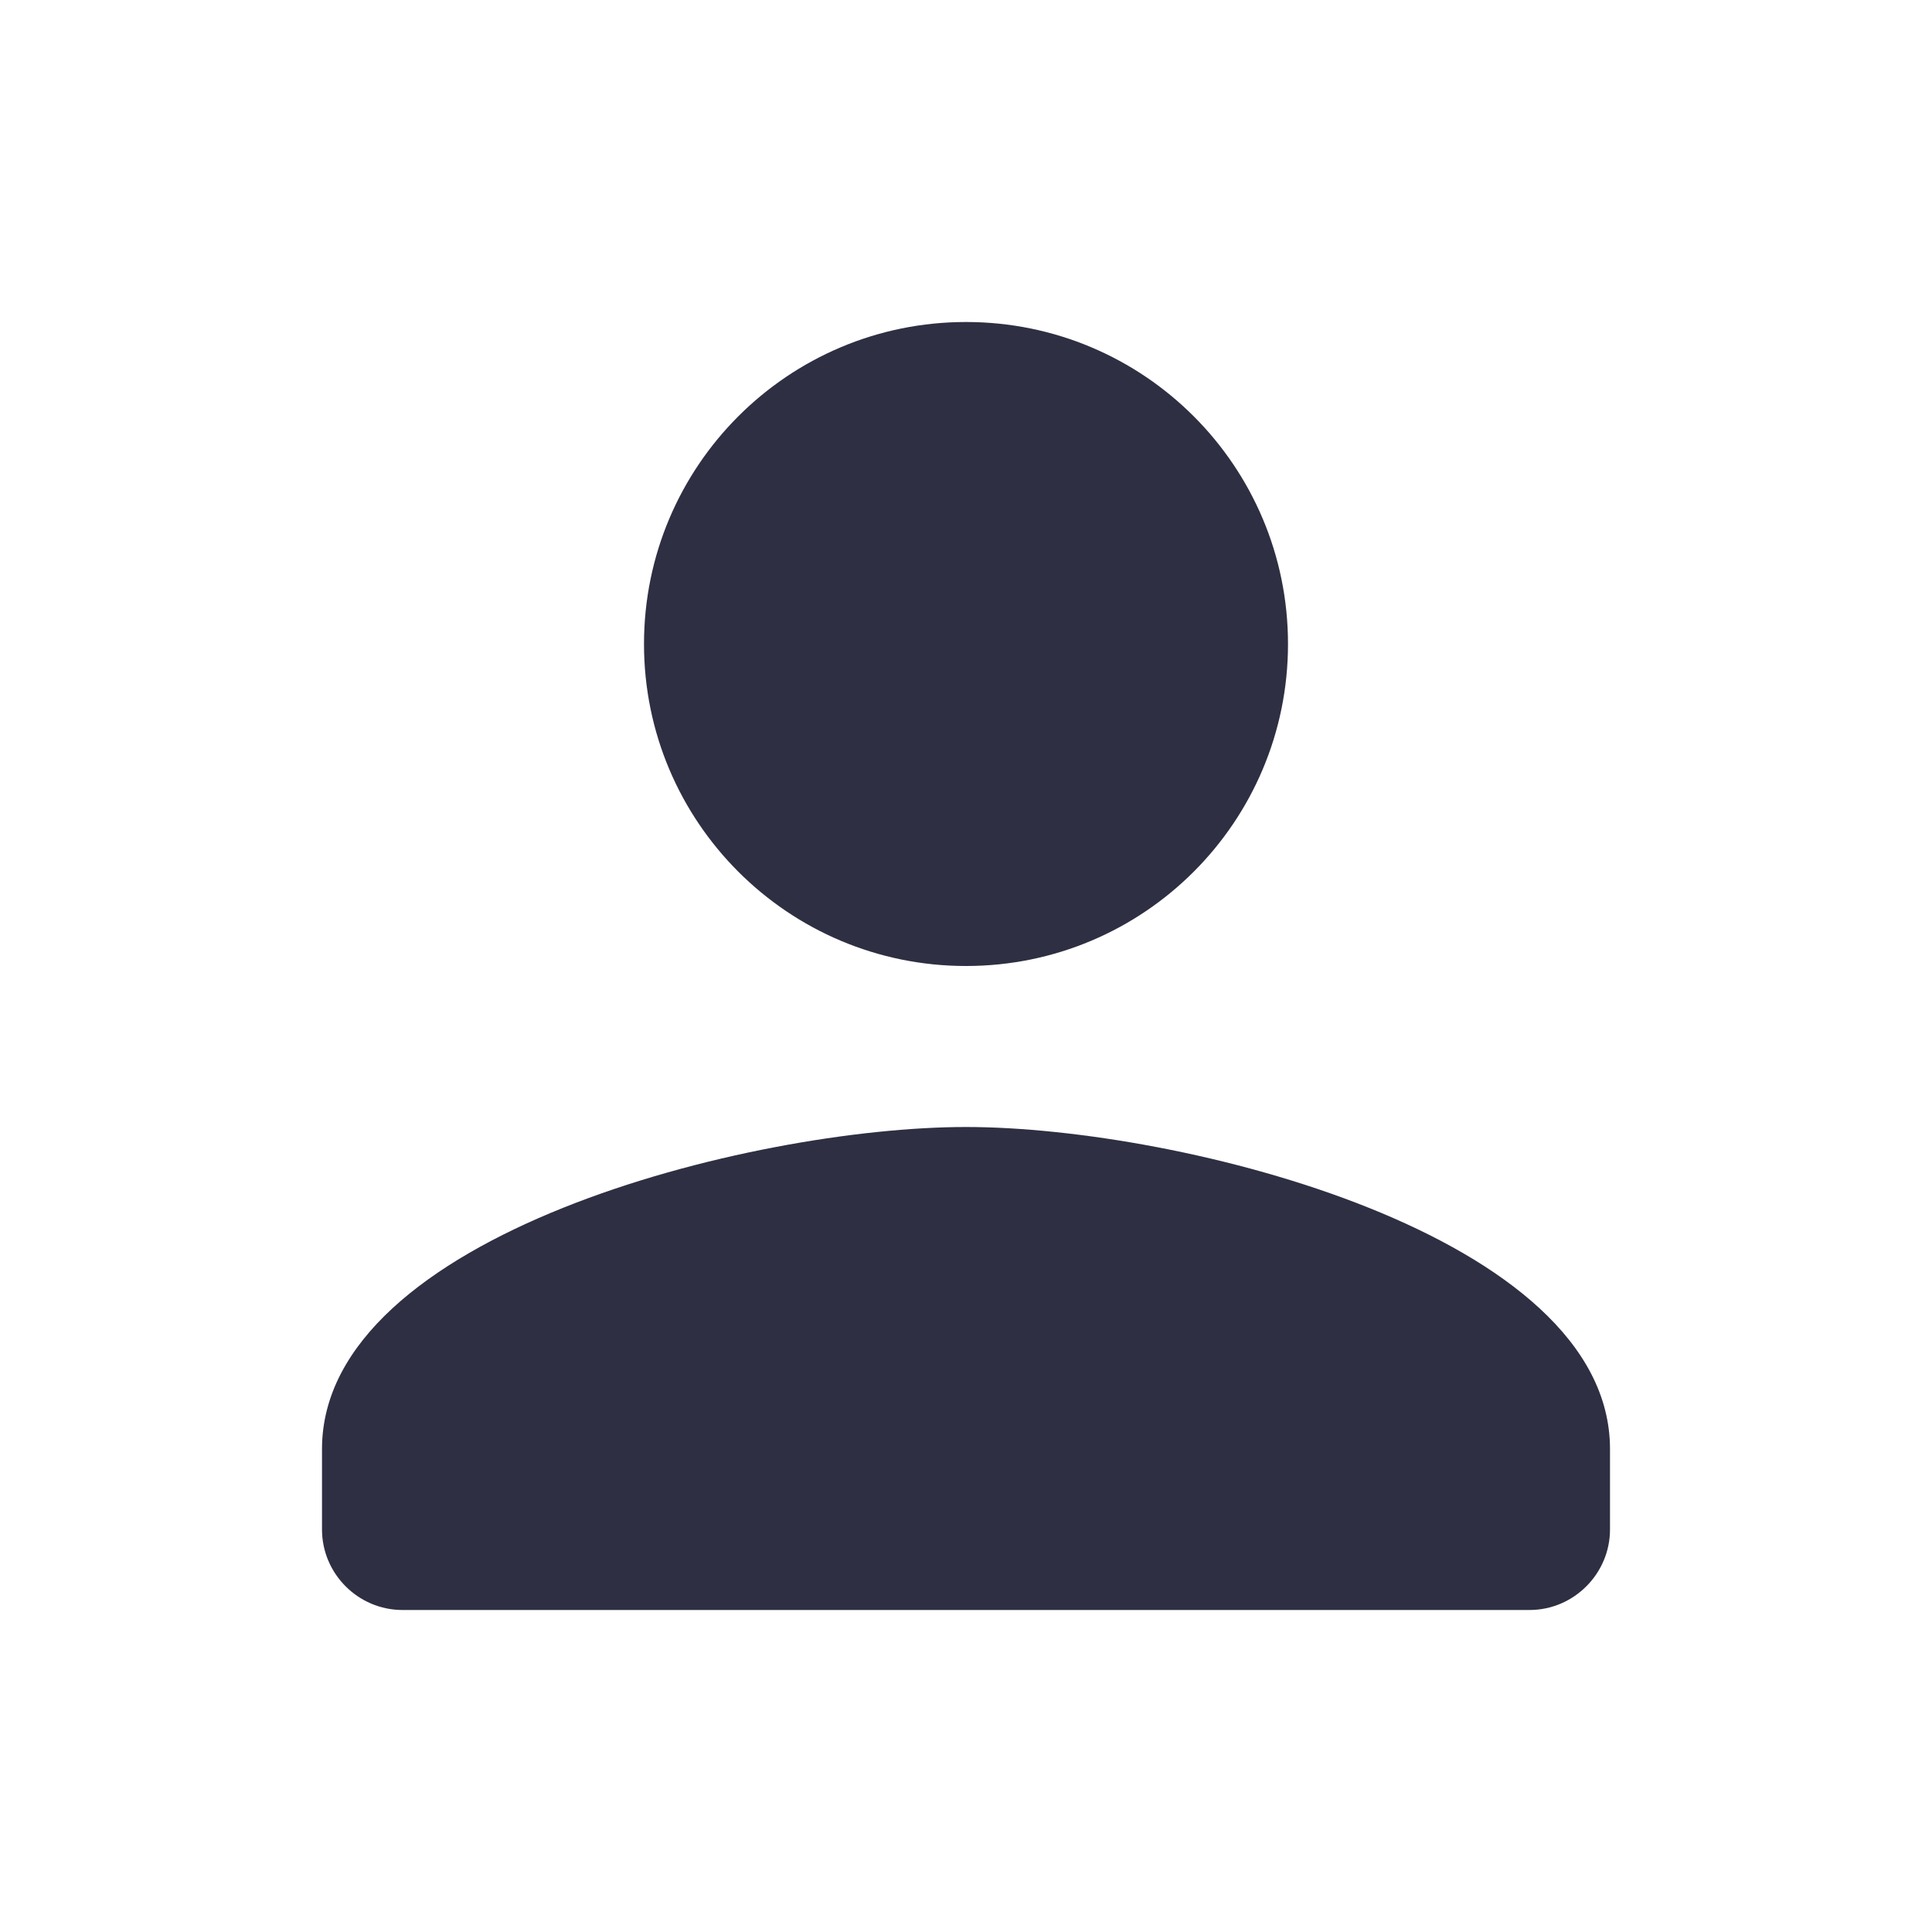
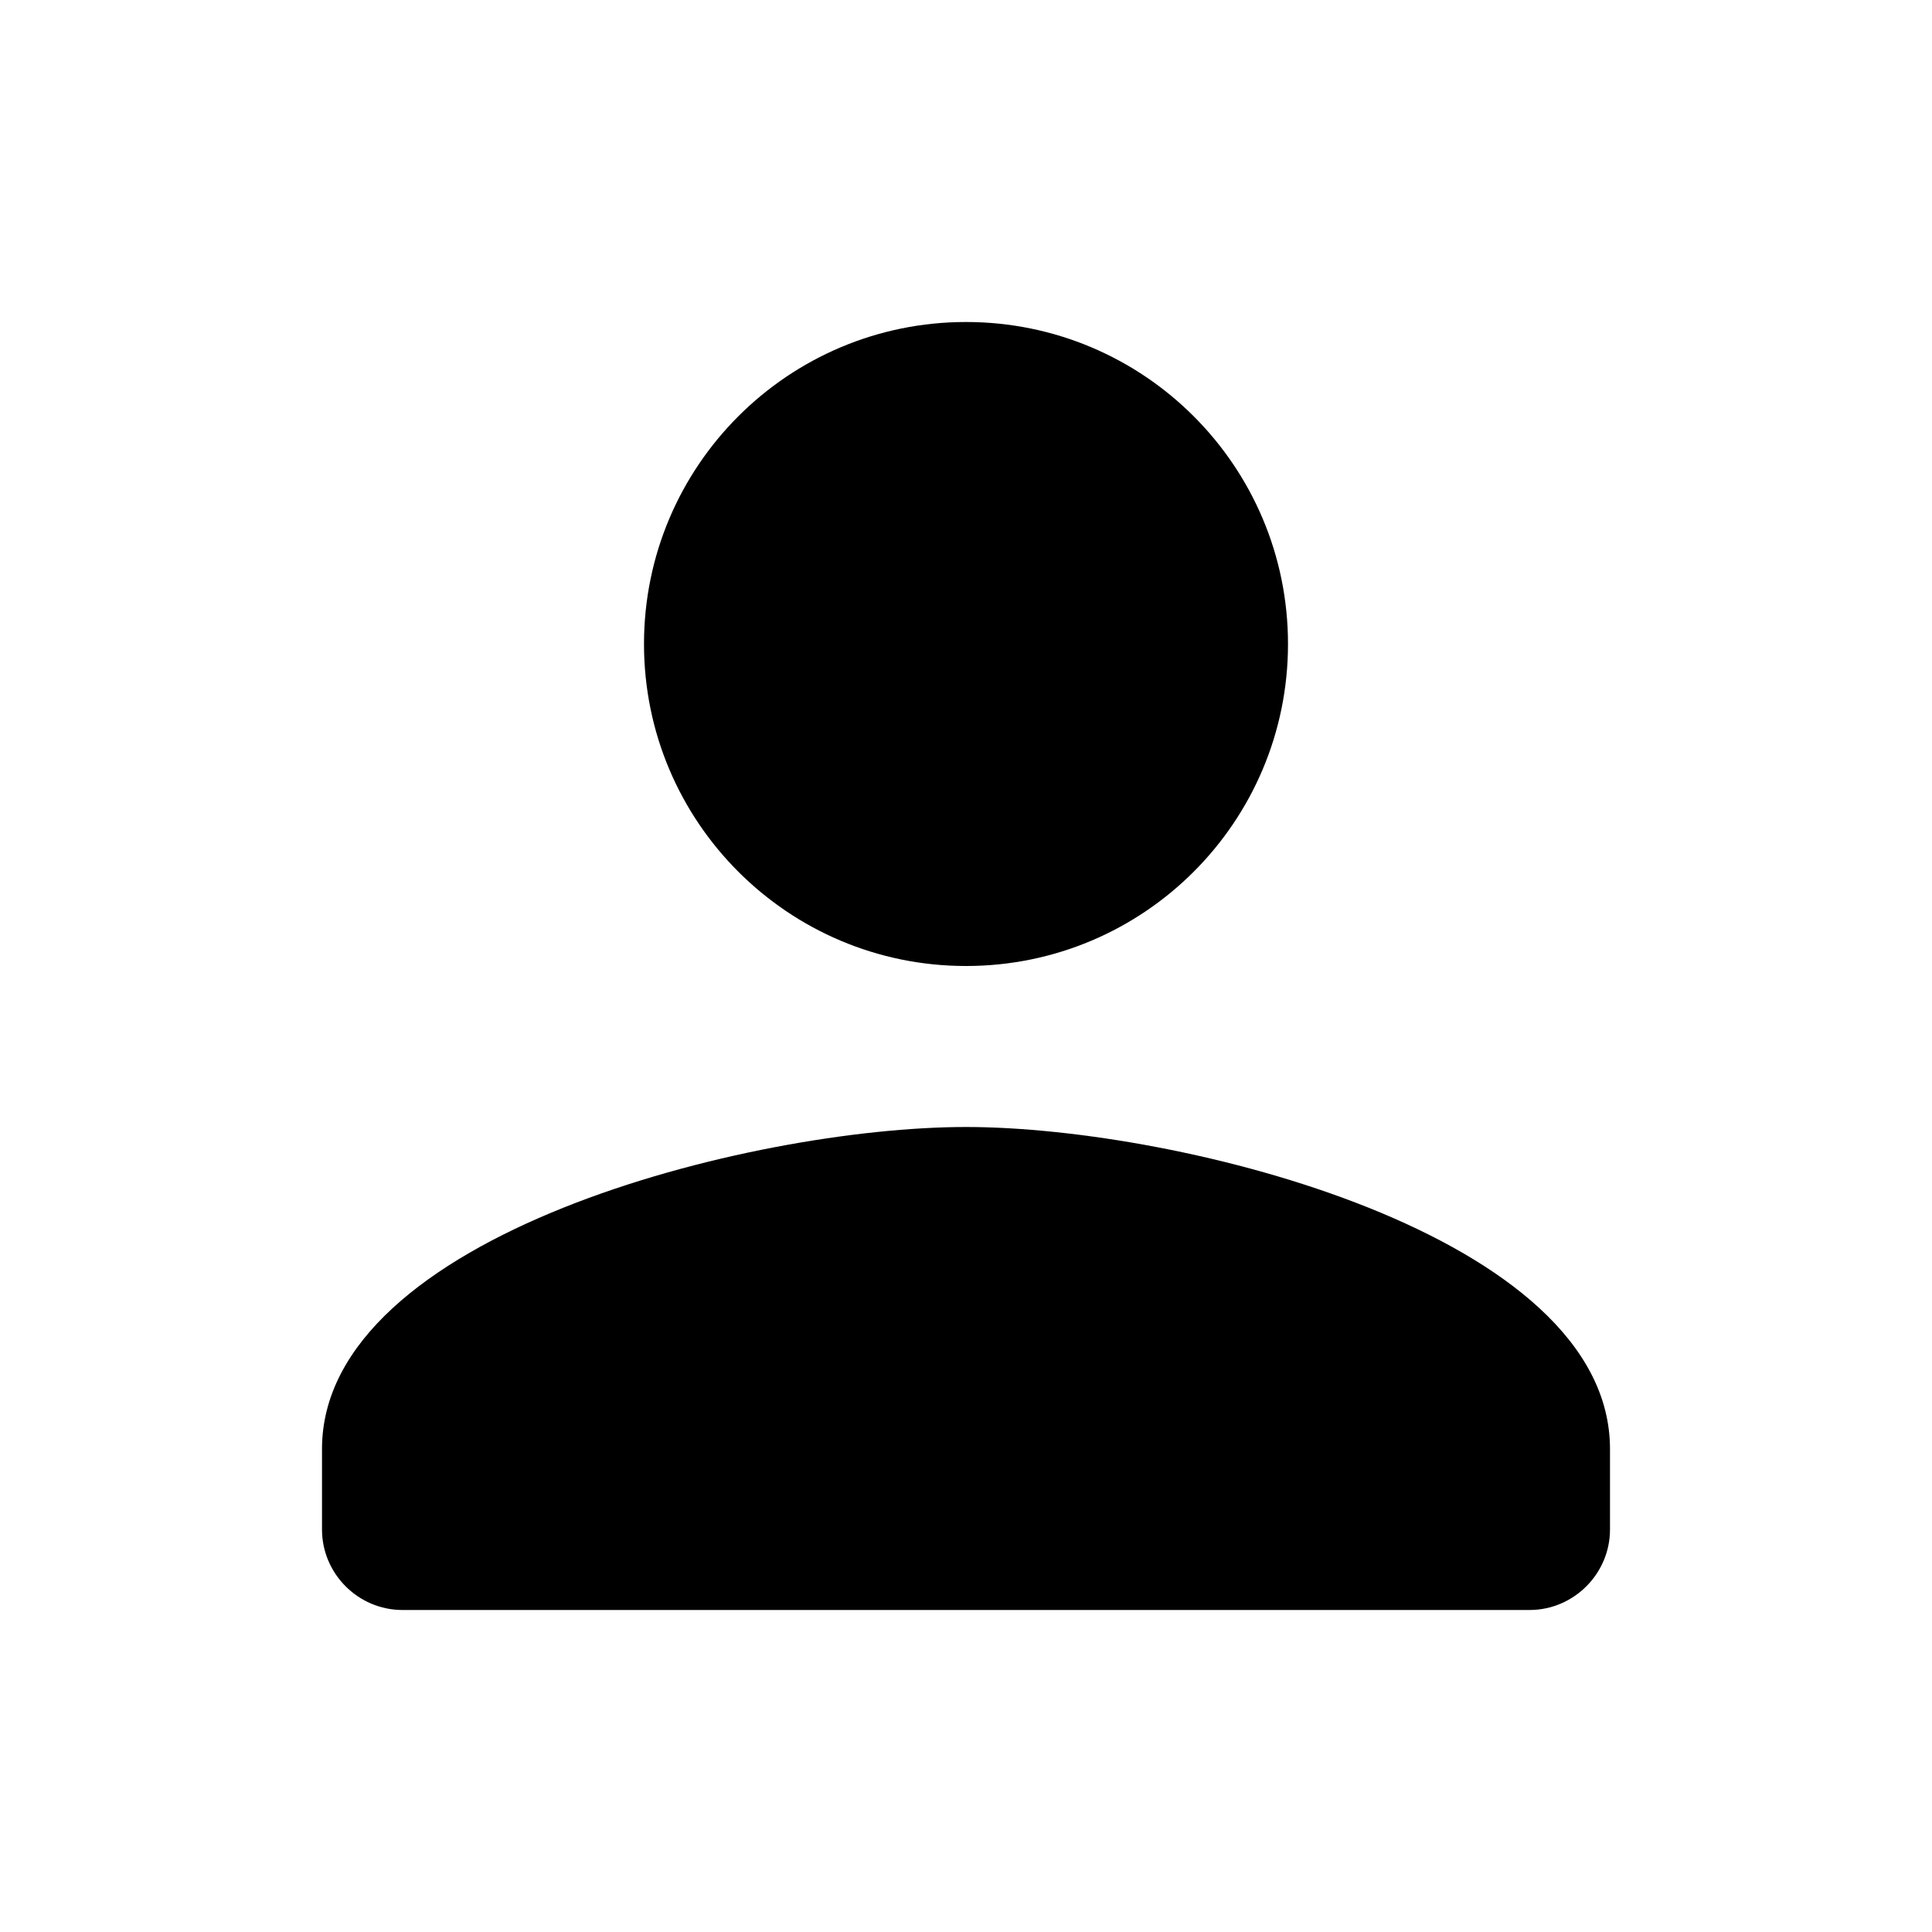
- <svg xmlns="http://www.w3.org/2000/svg" width="18" height="18" viewBox="0 0 18 18" fill="none">
+ <svg xmlns="http://www.w3.org/2000/svg" width="18" height="18" viewBox="0 0 18 18">
  <g id="person-black-18dp 1" clip-path="url(#clip0_297039_1139)">
-     <path id="Vector" d="M9 9C10.658 9 12 7.657 12 6C12 4.343 10.658 3 9 3C7.343 3 6 4.343 6 6C6 7.657 7.343 9 9 9ZM9 10.5C6.997 10.5 3 11.505 3 13.5V14.25C3 14.662 3.337 15 3.75 15H14.25C14.662 15 15 14.662 15 14.25V13.5C15 11.505 11.002 10.5 9 10.5Z" fill="#2E2F42" />
+     <path id="Vector" d="M9 9C10.658 9 12 7.657 12 6C12 4.343 10.658 3 9 3C7.343 3 6 4.343 6 6C6 7.657 7.343 9 9 9ZM9 10.5C6.997 10.5 3 11.505 3 13.5V14.25C3 14.662 3.337 15 3.75 15H14.25C14.662 15 15 14.662 15 14.25V13.5C15 11.505 11.002 10.5 9 10.5Z" />
  </g>
  <defs>
    <clipPath id="clip0_297039_1139">
      <rect width="18" height="18" />
    </clipPath>
  </defs>
</svg>
